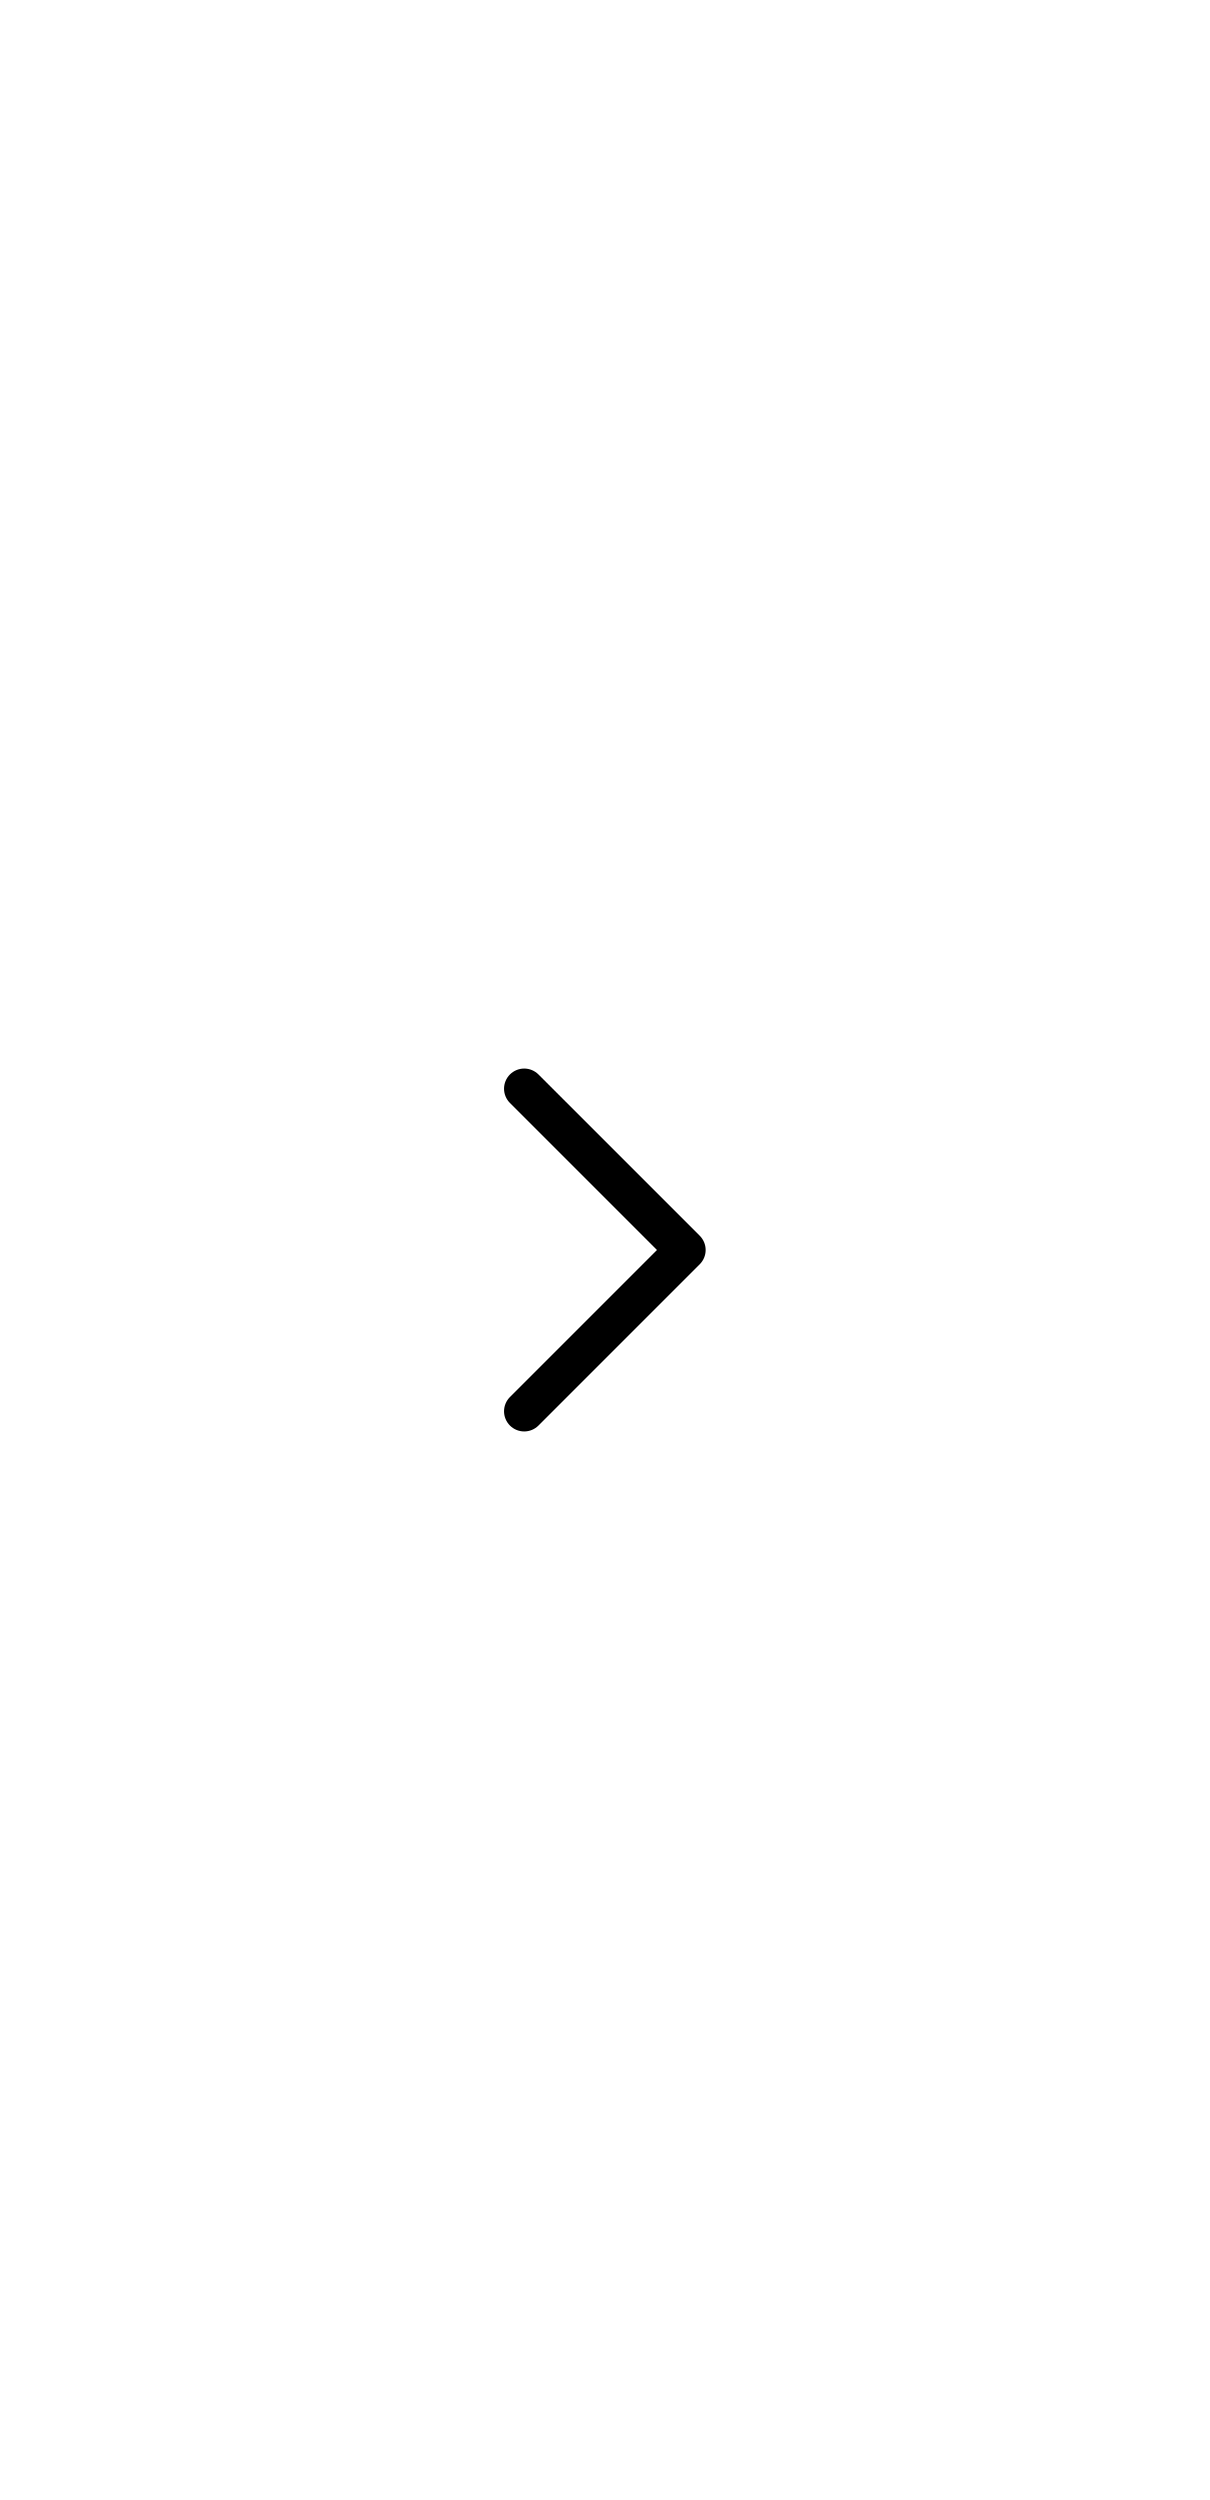
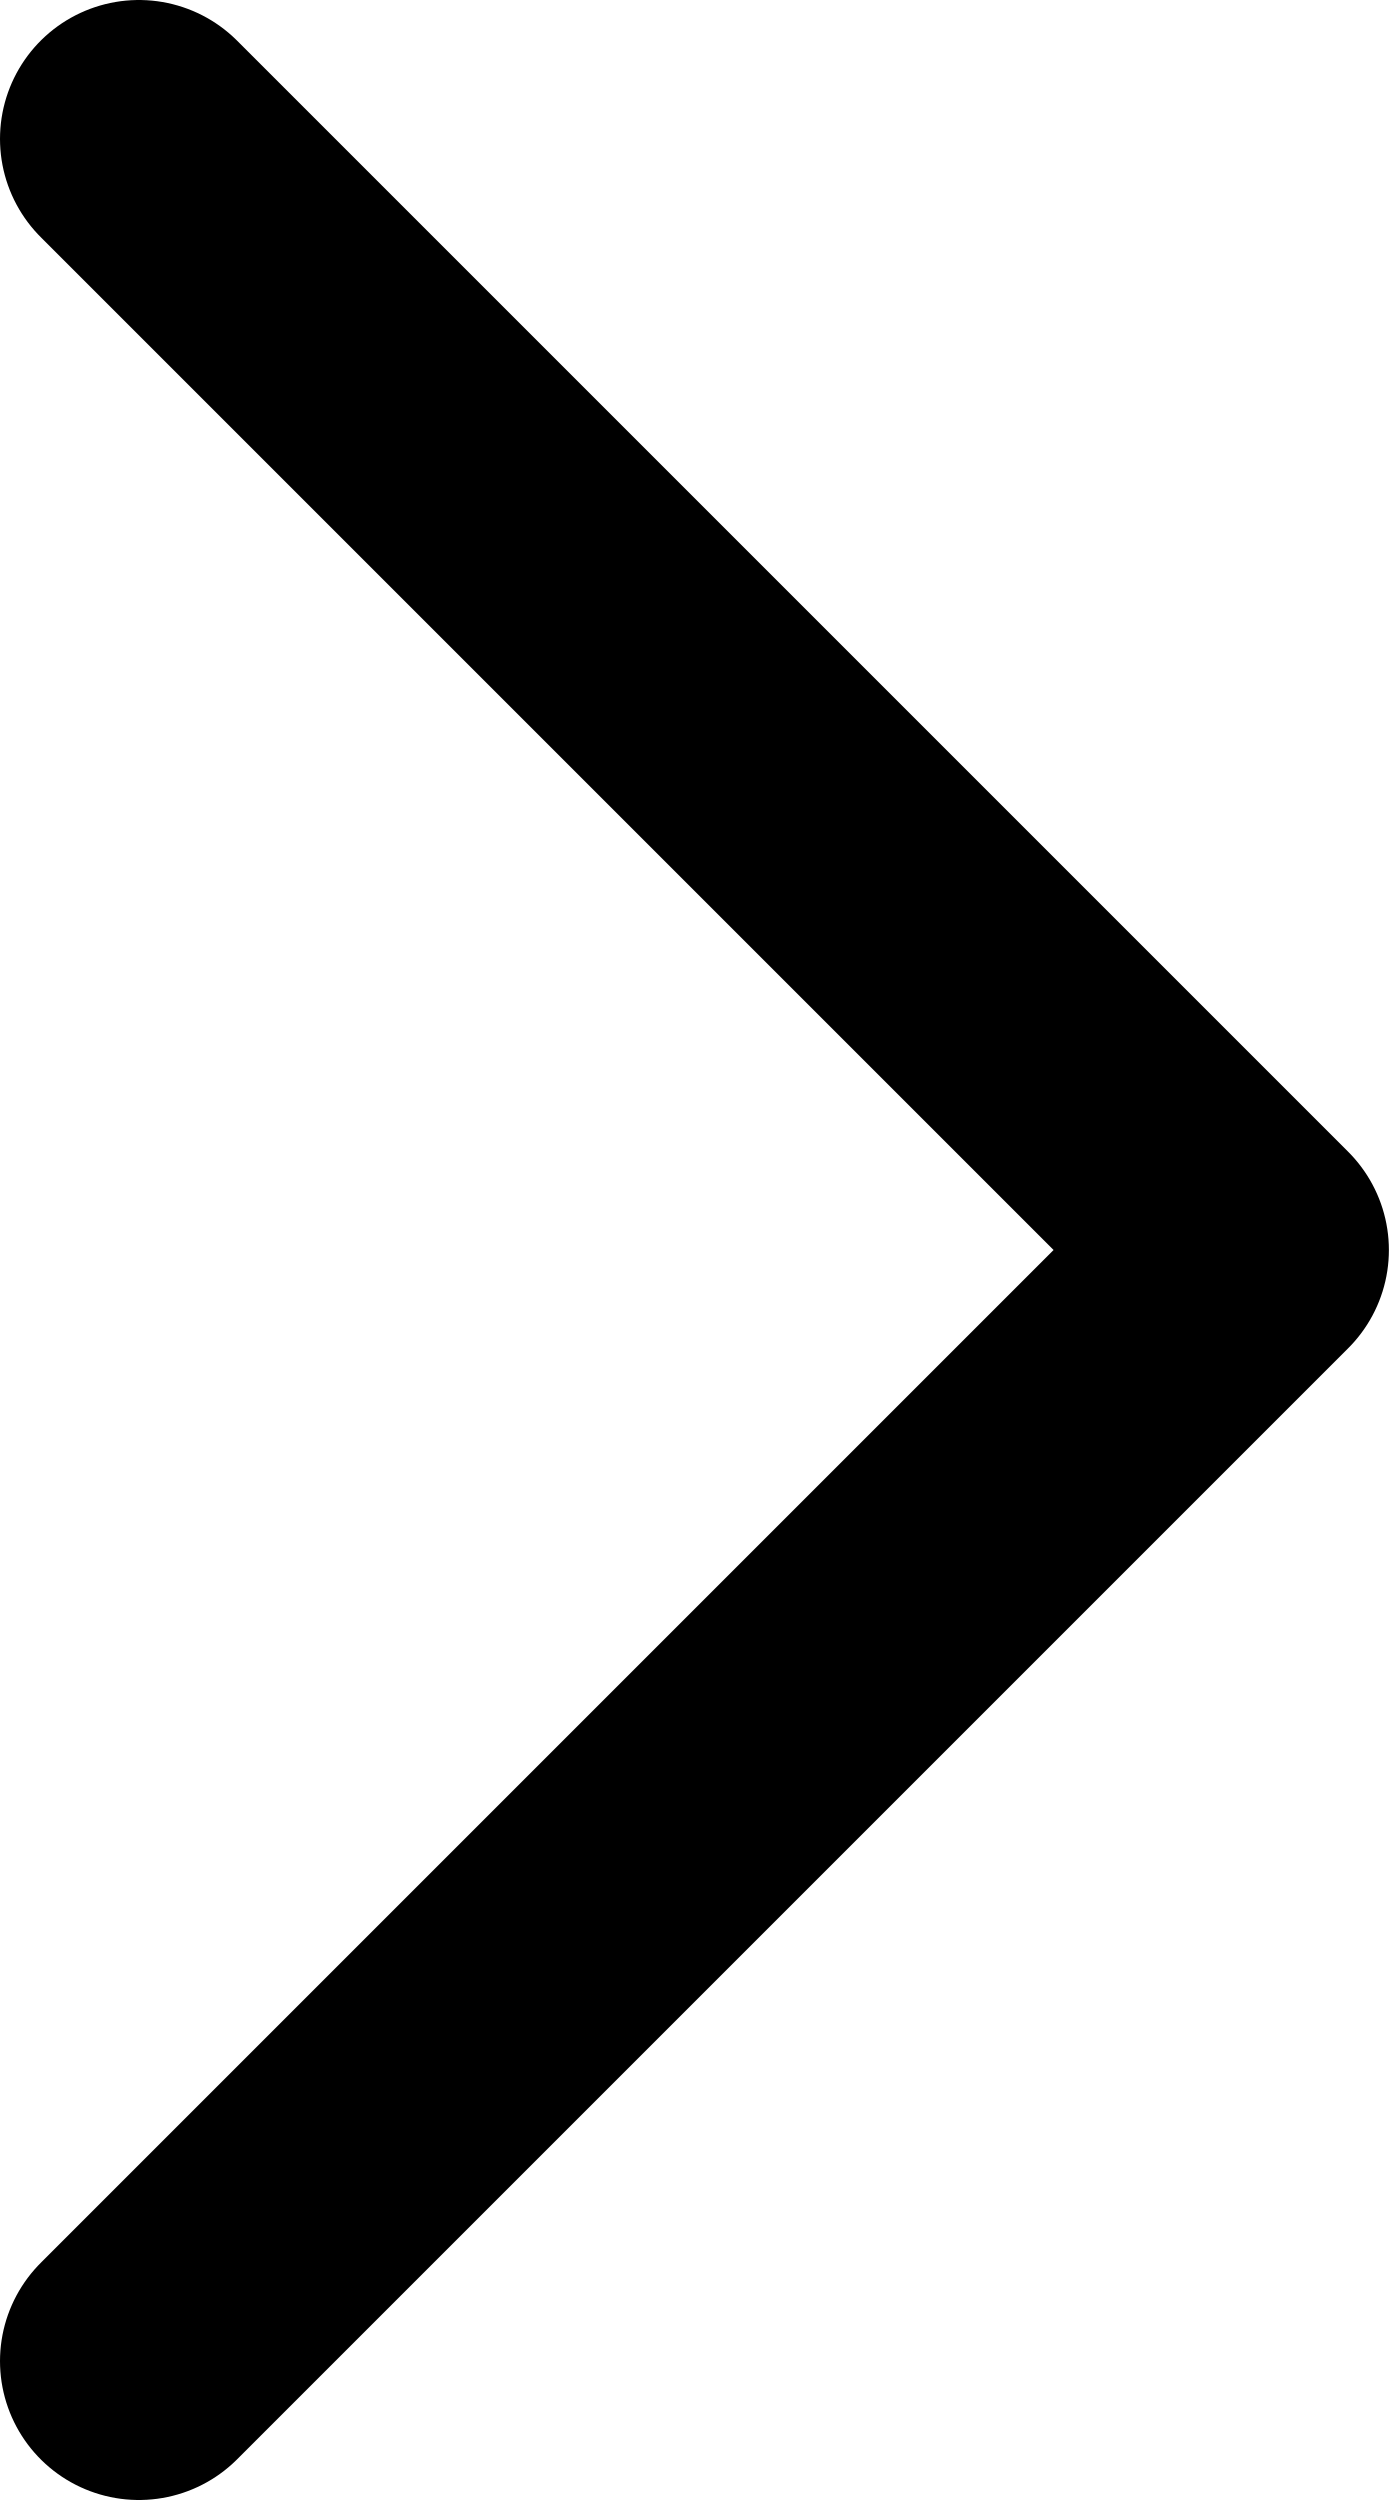
- <svg xmlns="http://www.w3.org/2000/svg" width="60" height="124" viewBox="0 0 60 124" fill="none">
-   <path d="M26 54L34 62L26 70" stroke="black" stroke-width="2" stroke-linecap="round" stroke-linejoin="round" />
+ <svg xmlns="http://www.w3.org/2000/svg" width="10" height="18" viewBox="0 0 10 18" fill="none">
+   <path d="M1 1L9 9L1 17" stroke="black" stroke-width="2" stroke-linecap="round" stroke-linejoin="round" />
</svg>
